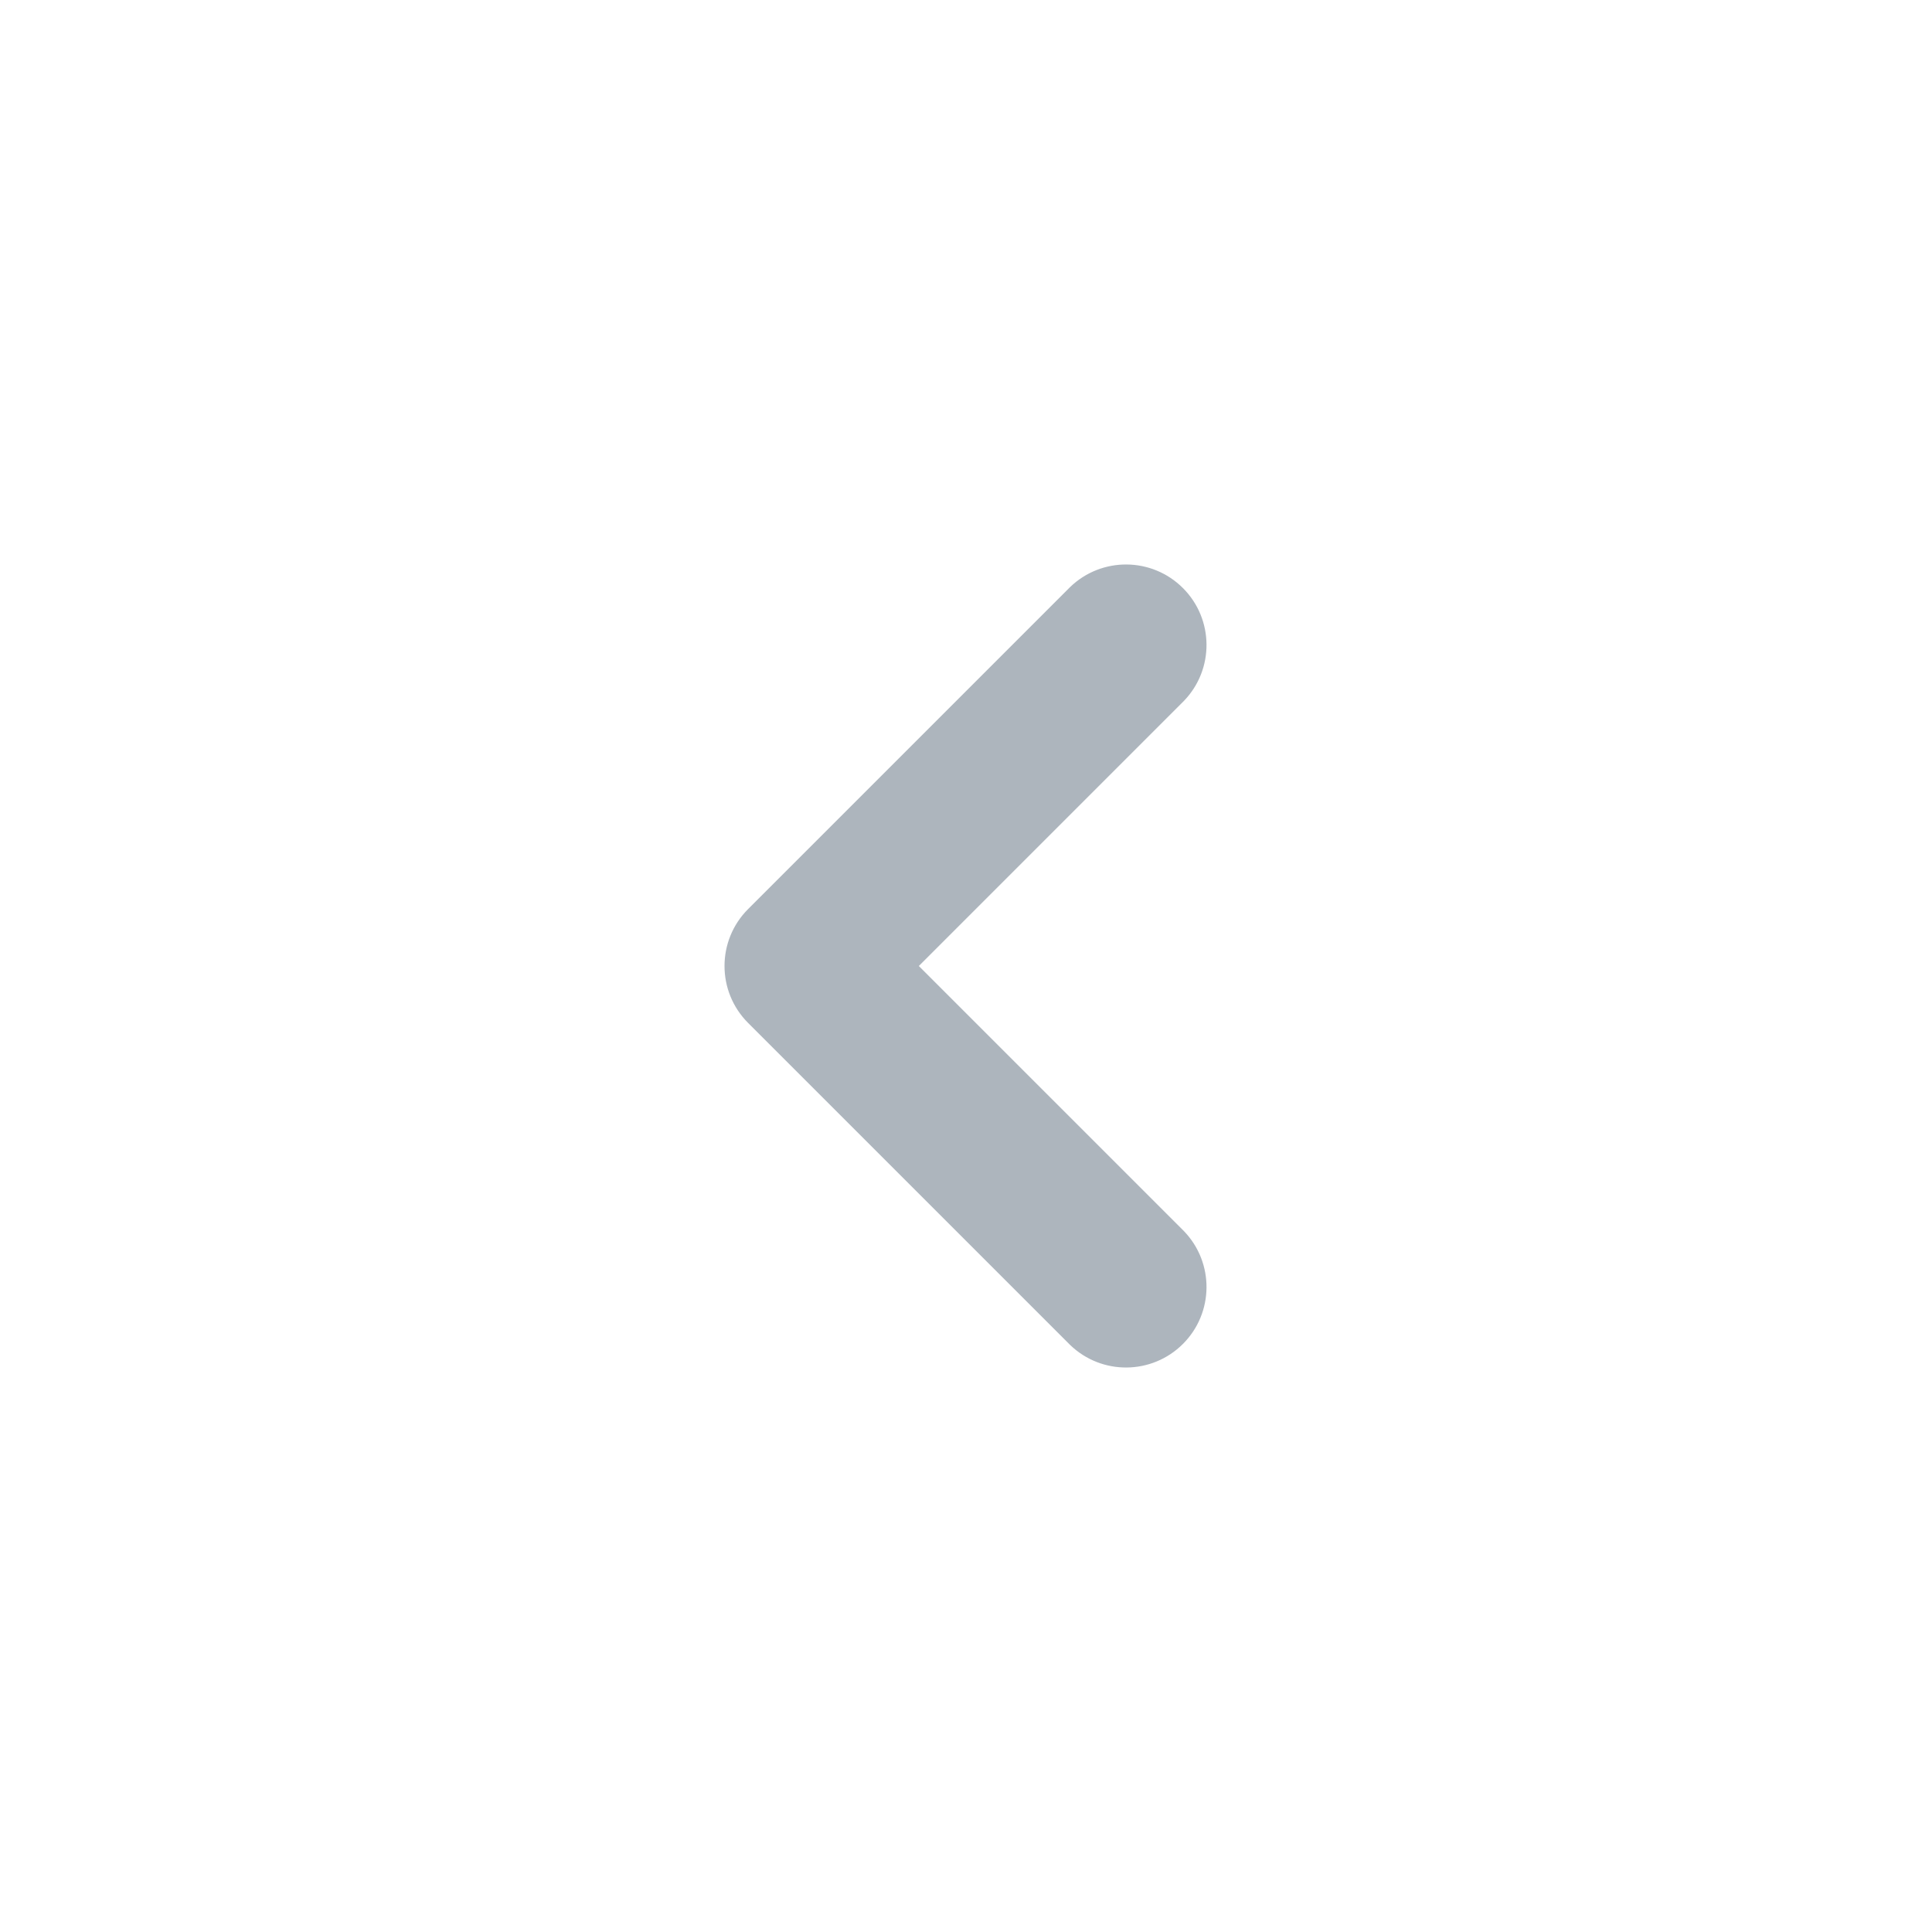
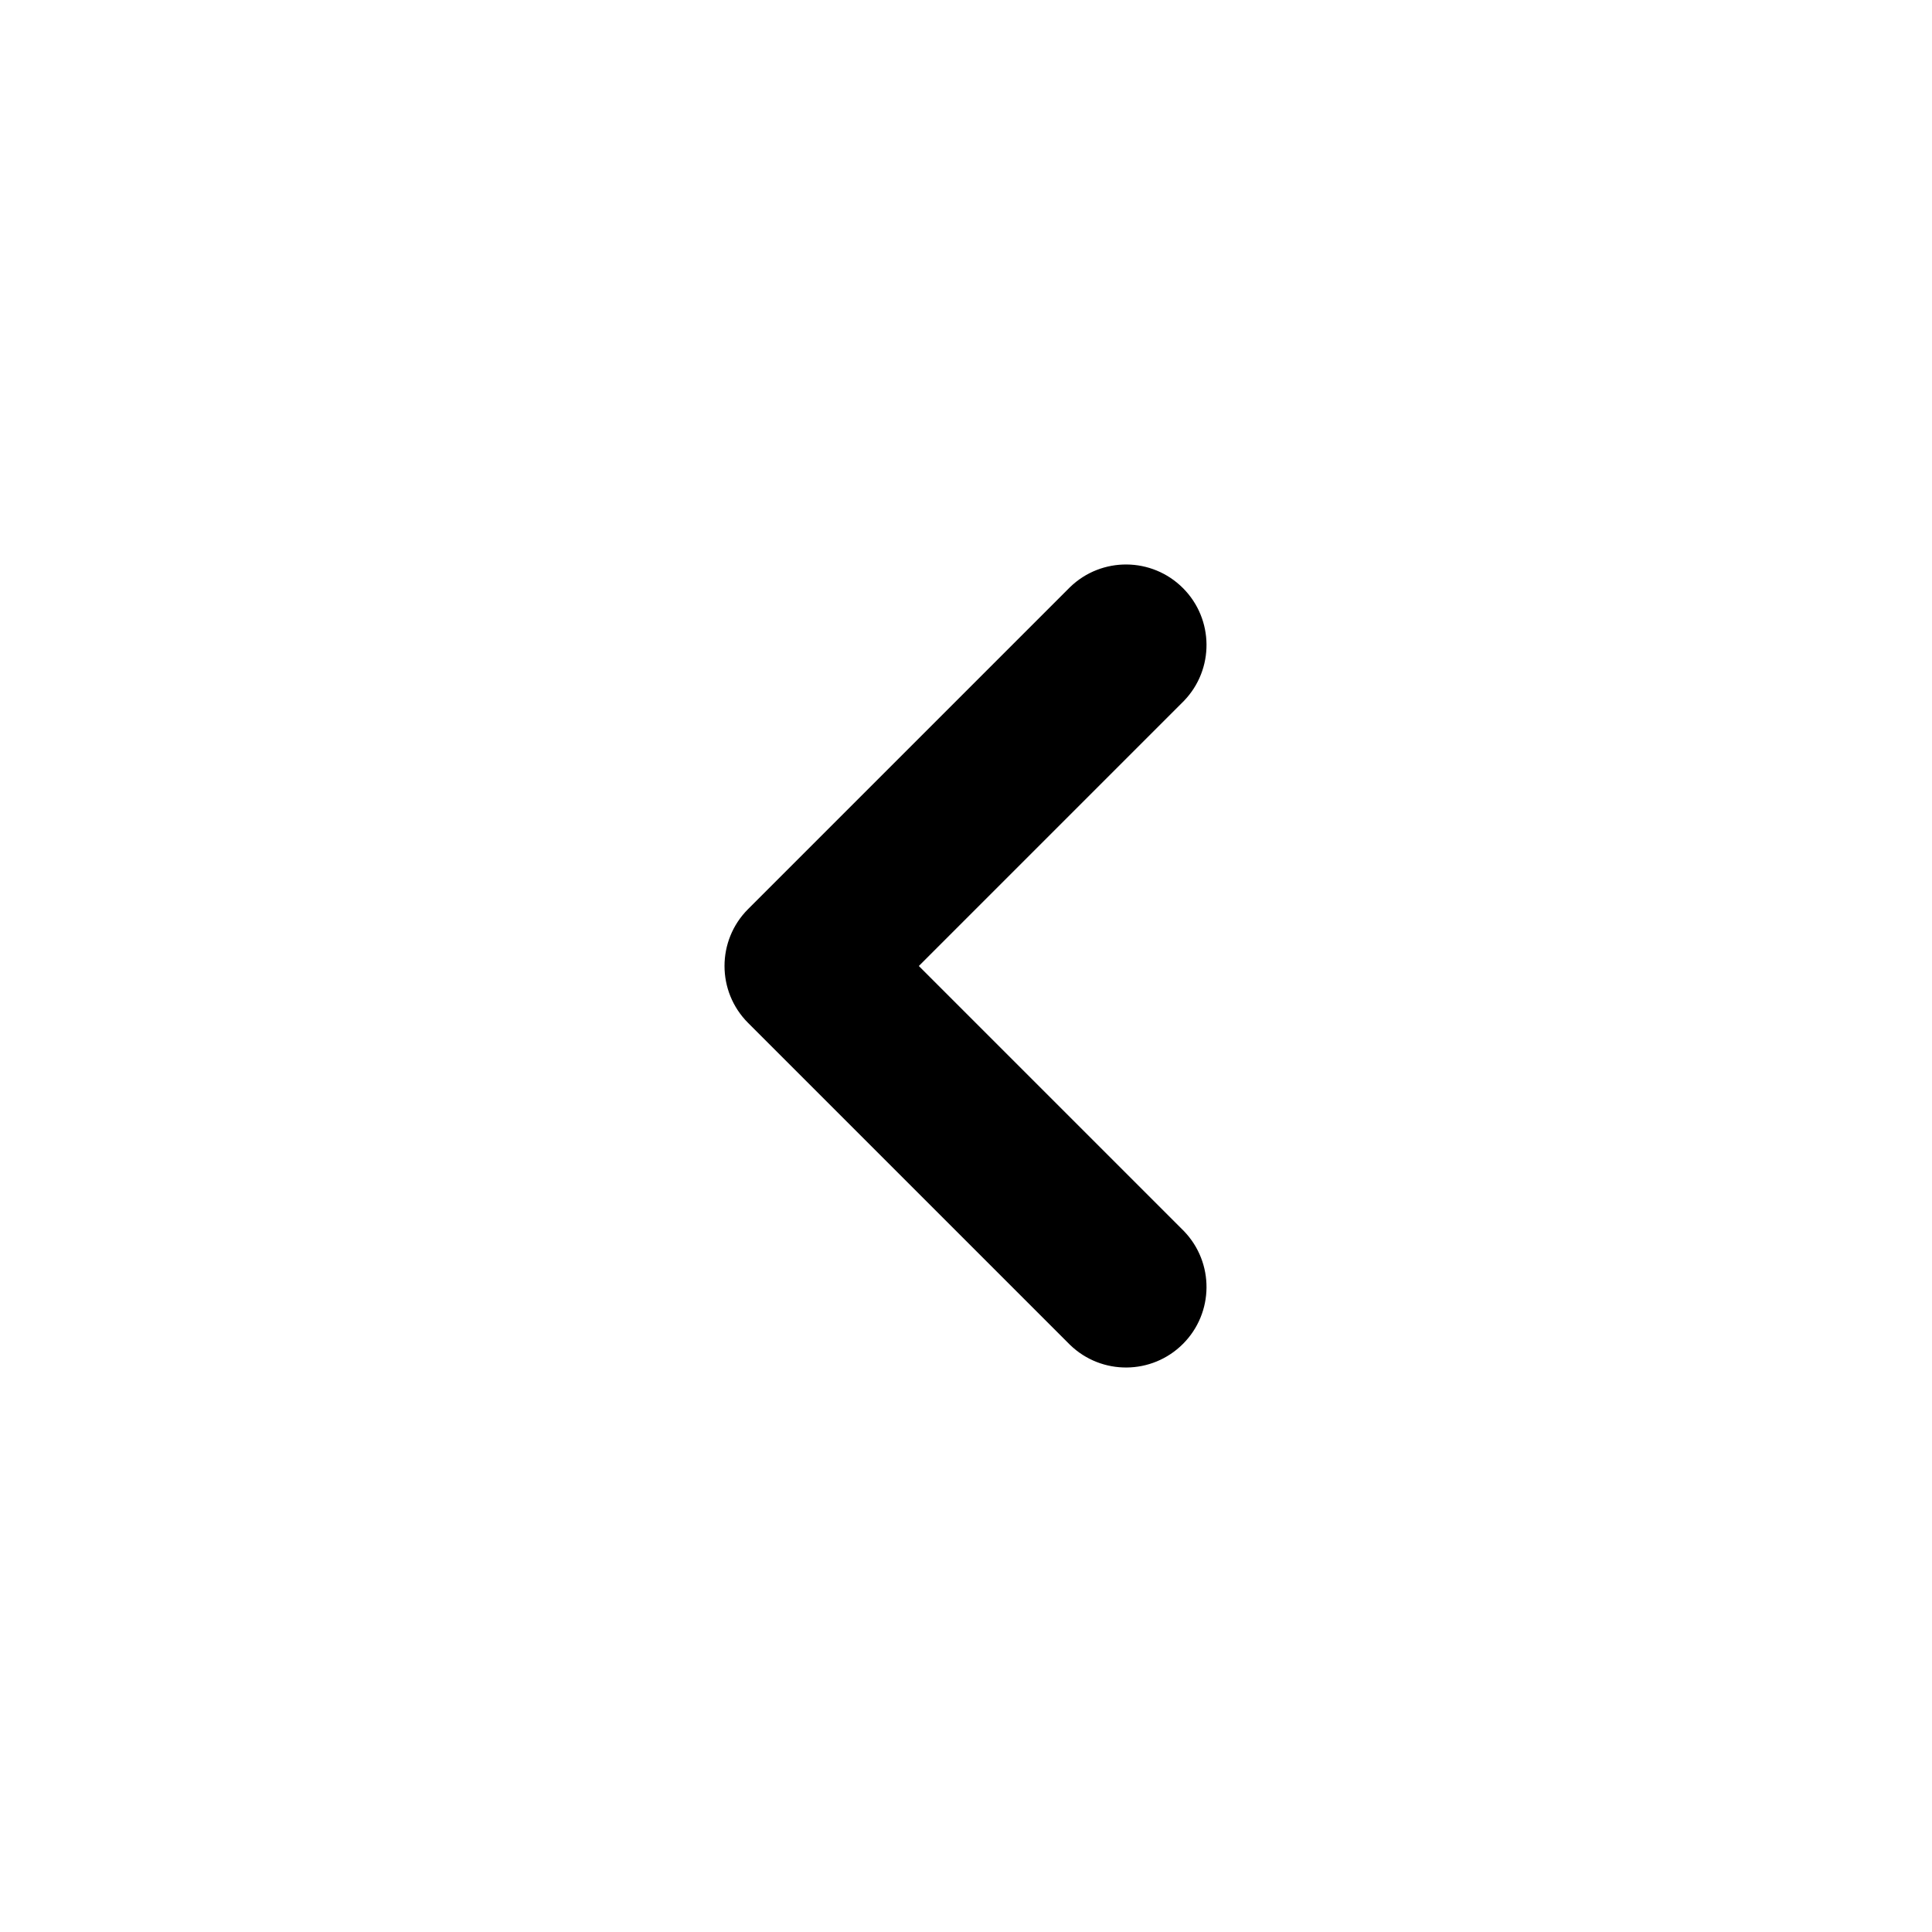
<svg xmlns="http://www.w3.org/2000/svg" width="24" height="24" viewBox="0 0 24 24">
-   <path d="M11.414 12l3.293-3.293a1 1 0 0 0-1.414-1.414l-4 4a1 1 0 0 0 0 1.414l4 4a1 1 0 0 0 1.414-1.414L11.414 12z" fill="#ADB5BD" fill-rule="evenodd" />
+   <path d="M11.414 12l3.293-3.293a1 1 0 0 0-1.414-1.414l-4 4a1 1 0 0 0 0 1.414l4 4a1 1 0 0 0 1.414-1.414L11.414 12z" />
</svg>
